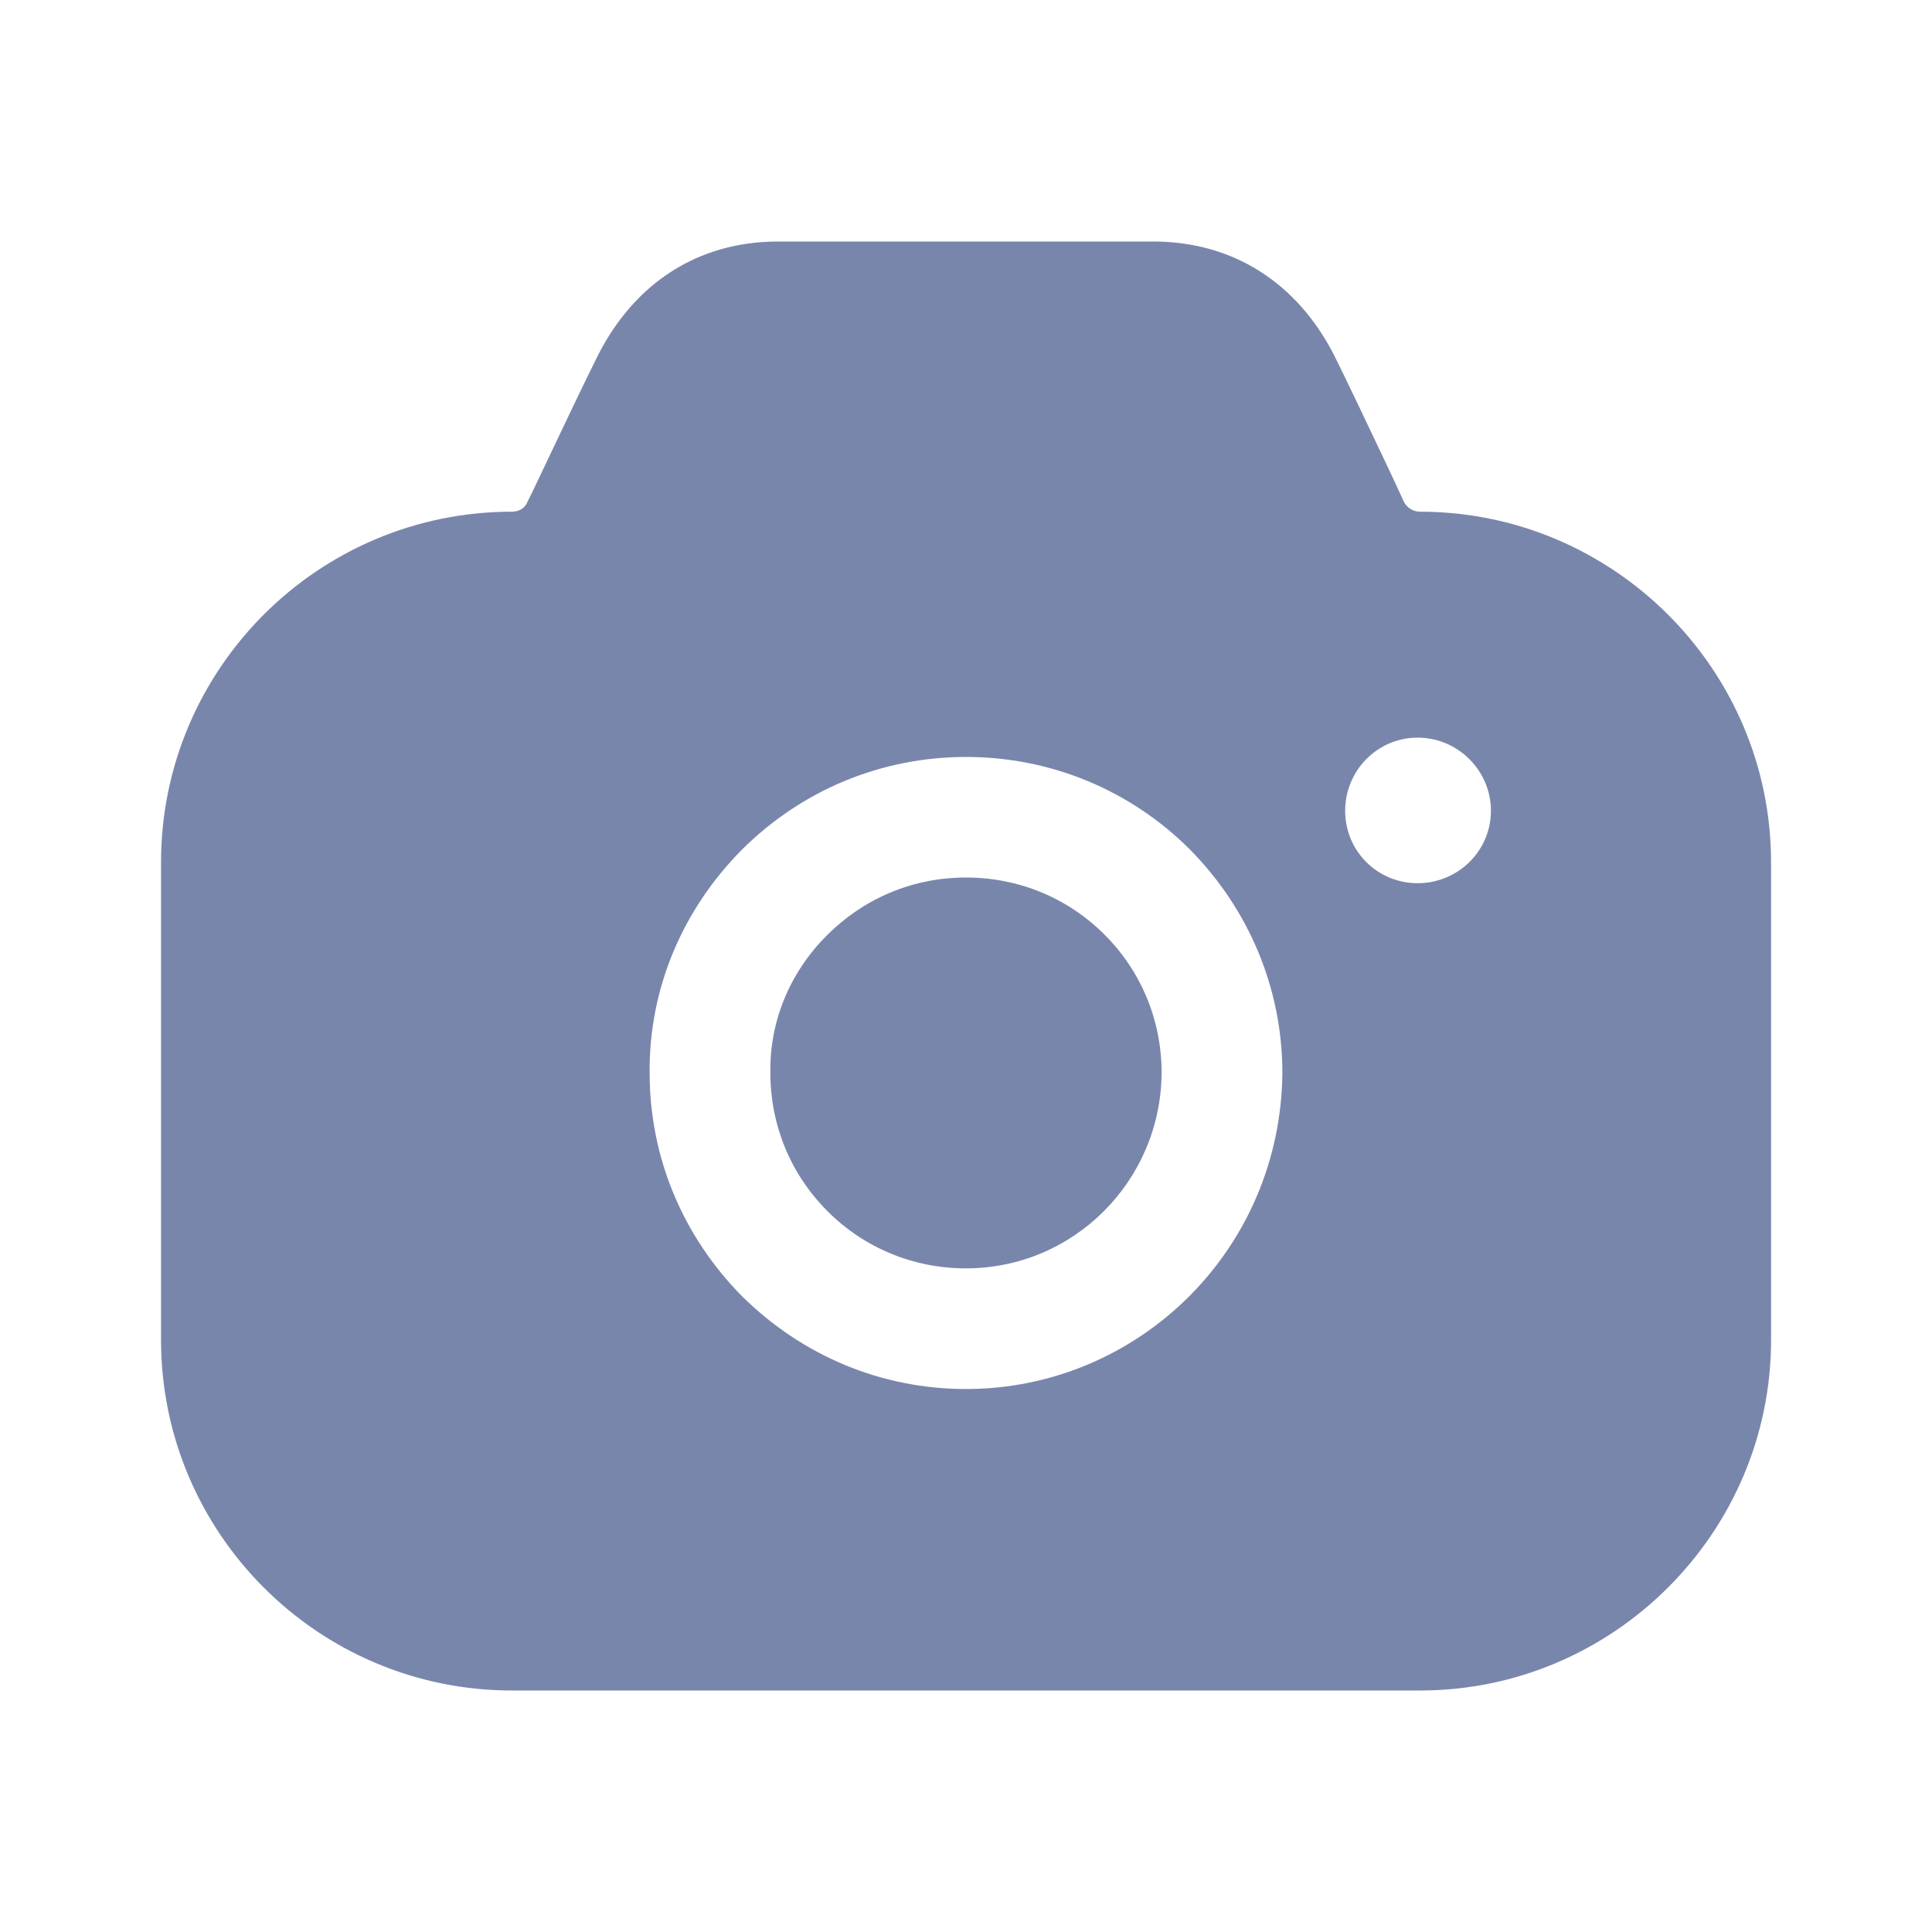
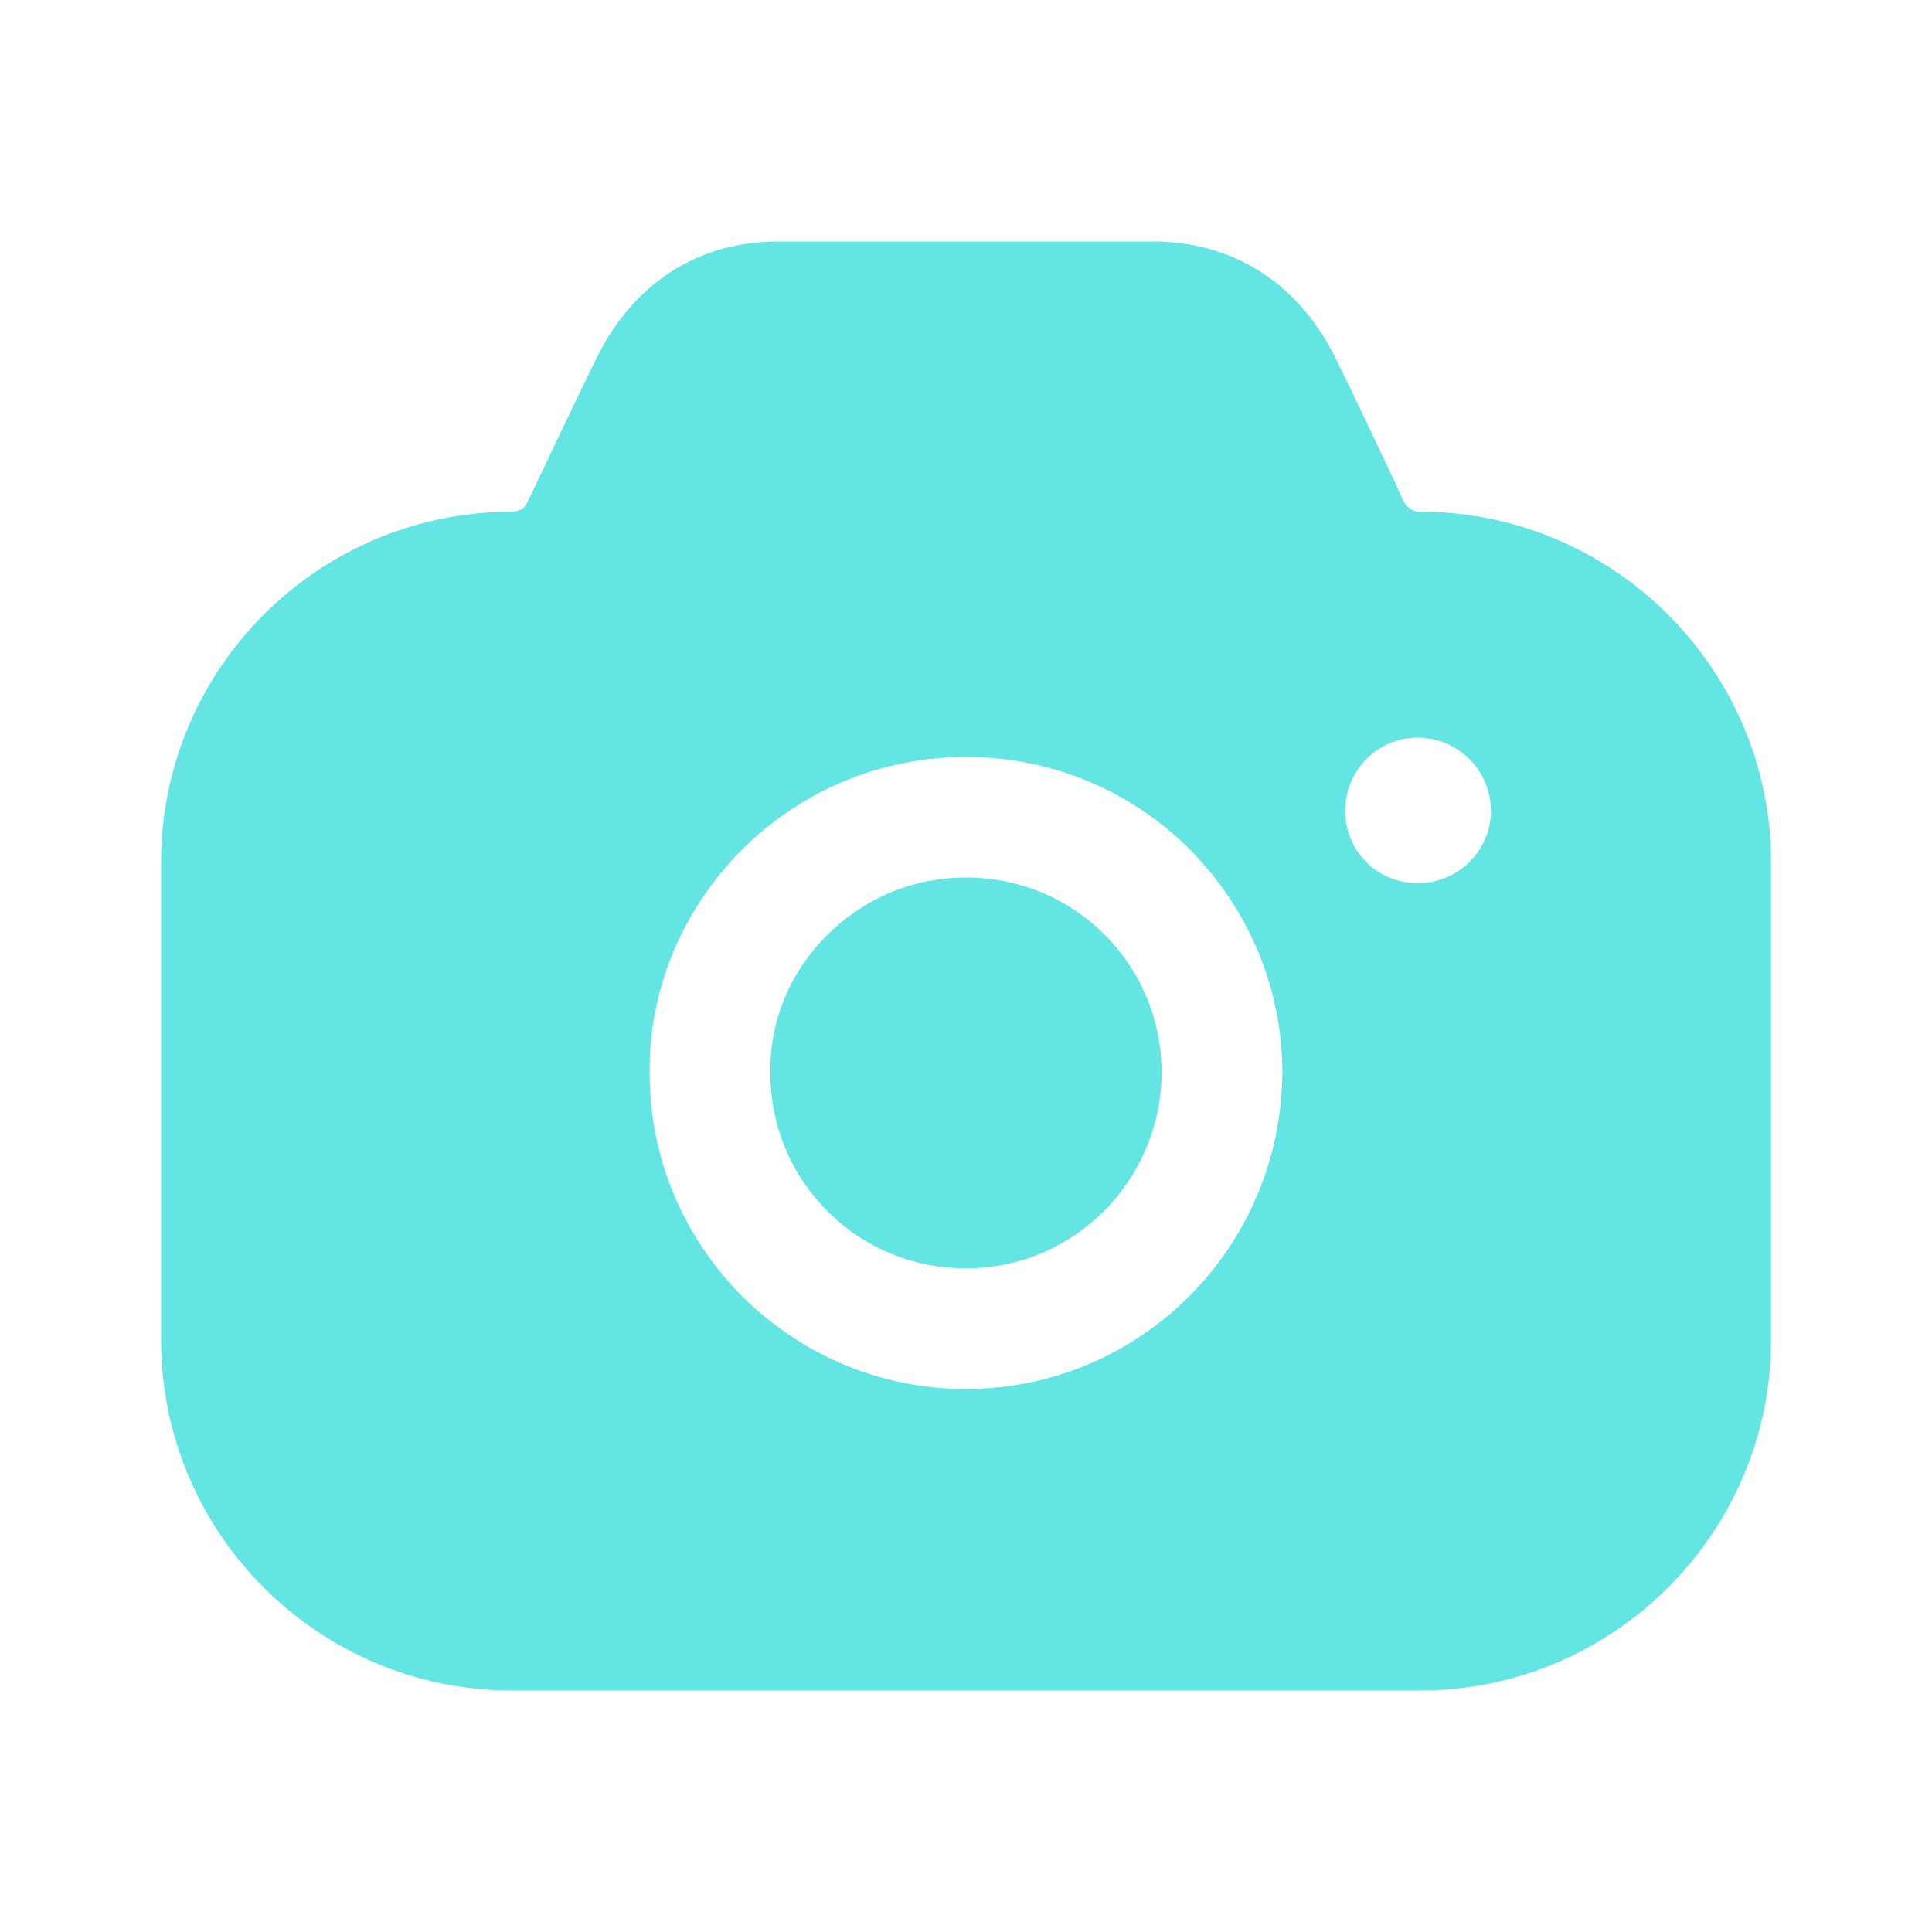
<svg xmlns="http://www.w3.org/2000/svg" width="20" height="20" viewBox="0 0 20 20" fill="none">
-   <path fill-rule="evenodd" clip-rule="evenodd" d="M14.534 5.197C14.567 5.255 14.625 5.297 14.7 5.297C16.7 5.297 18.334 6.928 18.334 8.926V13.871C18.334 15.868 16.7 17.5 14.7 17.5H5.3C3.292 17.5 1.667 15.868 1.667 13.871V8.926C1.667 6.928 3.292 5.297 5.3 5.297C5.367 5.297 5.434 5.264 5.459 5.197L5.509 5.097C5.537 5.037 5.567 4.975 5.597 4.912C5.81 4.462 6.046 3.966 6.192 3.674C6.575 2.925 7.225 2.508 8.034 2.5H11.959C12.767 2.508 13.425 2.925 13.809 3.674C13.94 3.936 14.14 4.358 14.333 4.765C14.372 4.849 14.412 4.933 14.45 5.014L14.534 5.197ZM13.925 8.393C13.925 8.81 14.259 9.143 14.675 9.143C15.092 9.143 15.434 8.81 15.434 8.393C15.434 7.977 15.092 7.636 14.675 7.636C14.259 7.636 13.925 7.977 13.925 8.393ZM8.559 9.684C8.95 9.292 9.459 9.084 10 9.084C10.542 9.084 11.05 9.292 11.434 9.675C11.817 10.058 12.025 10.566 12.025 11.107C12.017 12.223 11.117 13.13 10 13.13C9.459 13.13 8.95 12.922 8.567 12.539C8.184 12.156 7.975 11.648 7.975 11.107V11.099C7.967 10.574 8.175 10.067 8.559 9.684ZM12.309 13.421C11.717 14.012 10.9 14.379 10 14.379C9.125 14.379 8.309 14.037 7.684 13.421C7.067 12.797 6.725 11.981 6.725 11.107C6.717 10.241 7.059 9.426 7.675 8.801C8.3 8.177 9.125 7.836 10 7.836C10.875 7.836 11.7 8.177 12.317 8.793C12.934 9.417 13.275 10.241 13.275 11.107C13.267 12.014 12.9 12.83 12.309 13.421Z" fill="#7986AC" />
+   <path fill-rule="evenodd" clip-rule="evenodd" d="M14.534 5.197C14.567 5.255 14.625 5.297 14.7 5.297C16.7 5.297 18.334 6.928 18.334 8.926V13.871C18.334 15.868 16.7 17.5 14.7 17.5H5.3C3.292 17.5 1.667 15.868 1.667 13.871V8.926C1.667 6.928 3.292 5.297 5.3 5.297C5.367 5.297 5.434 5.264 5.459 5.197L5.509 5.097C5.537 5.037 5.567 4.975 5.597 4.912C5.81 4.462 6.046 3.966 6.192 3.674C6.575 2.925 7.225 2.508 8.034 2.5H11.959C12.767 2.508 13.425 2.925 13.809 3.674C13.94 3.936 14.14 4.358 14.333 4.765C14.372 4.849 14.412 4.933 14.45 5.014L14.534 5.197ZM13.925 8.393C13.925 8.81 14.259 9.143 14.675 9.143C15.092 9.143 15.434 8.81 15.434 8.393C15.434 7.977 15.092 7.636 14.675 7.636C14.259 7.636 13.925 7.977 13.925 8.393ZM8.559 9.684C8.95 9.292 9.459 9.084 10 9.084C10.542 9.084 11.05 9.292 11.434 9.675C11.817 10.058 12.025 10.566 12.025 11.107C12.017 12.223 11.117 13.13 10 13.13C9.459 13.13 8.95 12.922 8.567 12.539C8.184 12.156 7.975 11.648 7.975 11.107V11.099C7.967 10.574 8.175 10.067 8.559 9.684ZM12.309 13.421C11.717 14.012 10.9 14.379 10 14.379C9.125 14.379 8.309 14.037 7.684 13.421C7.067 12.797 6.725 11.981 6.725 11.107C6.717 10.241 7.059 9.426 7.675 8.801C8.3 8.177 9.125 7.836 10 7.836C10.875 7.836 11.7 8.177 12.317 8.793C12.934 9.417 13.275 10.241 13.275 11.107C13.267 12.014 12.9 12.83 12.309 13.421Z" fill="#63E5E3" />
</svg>
